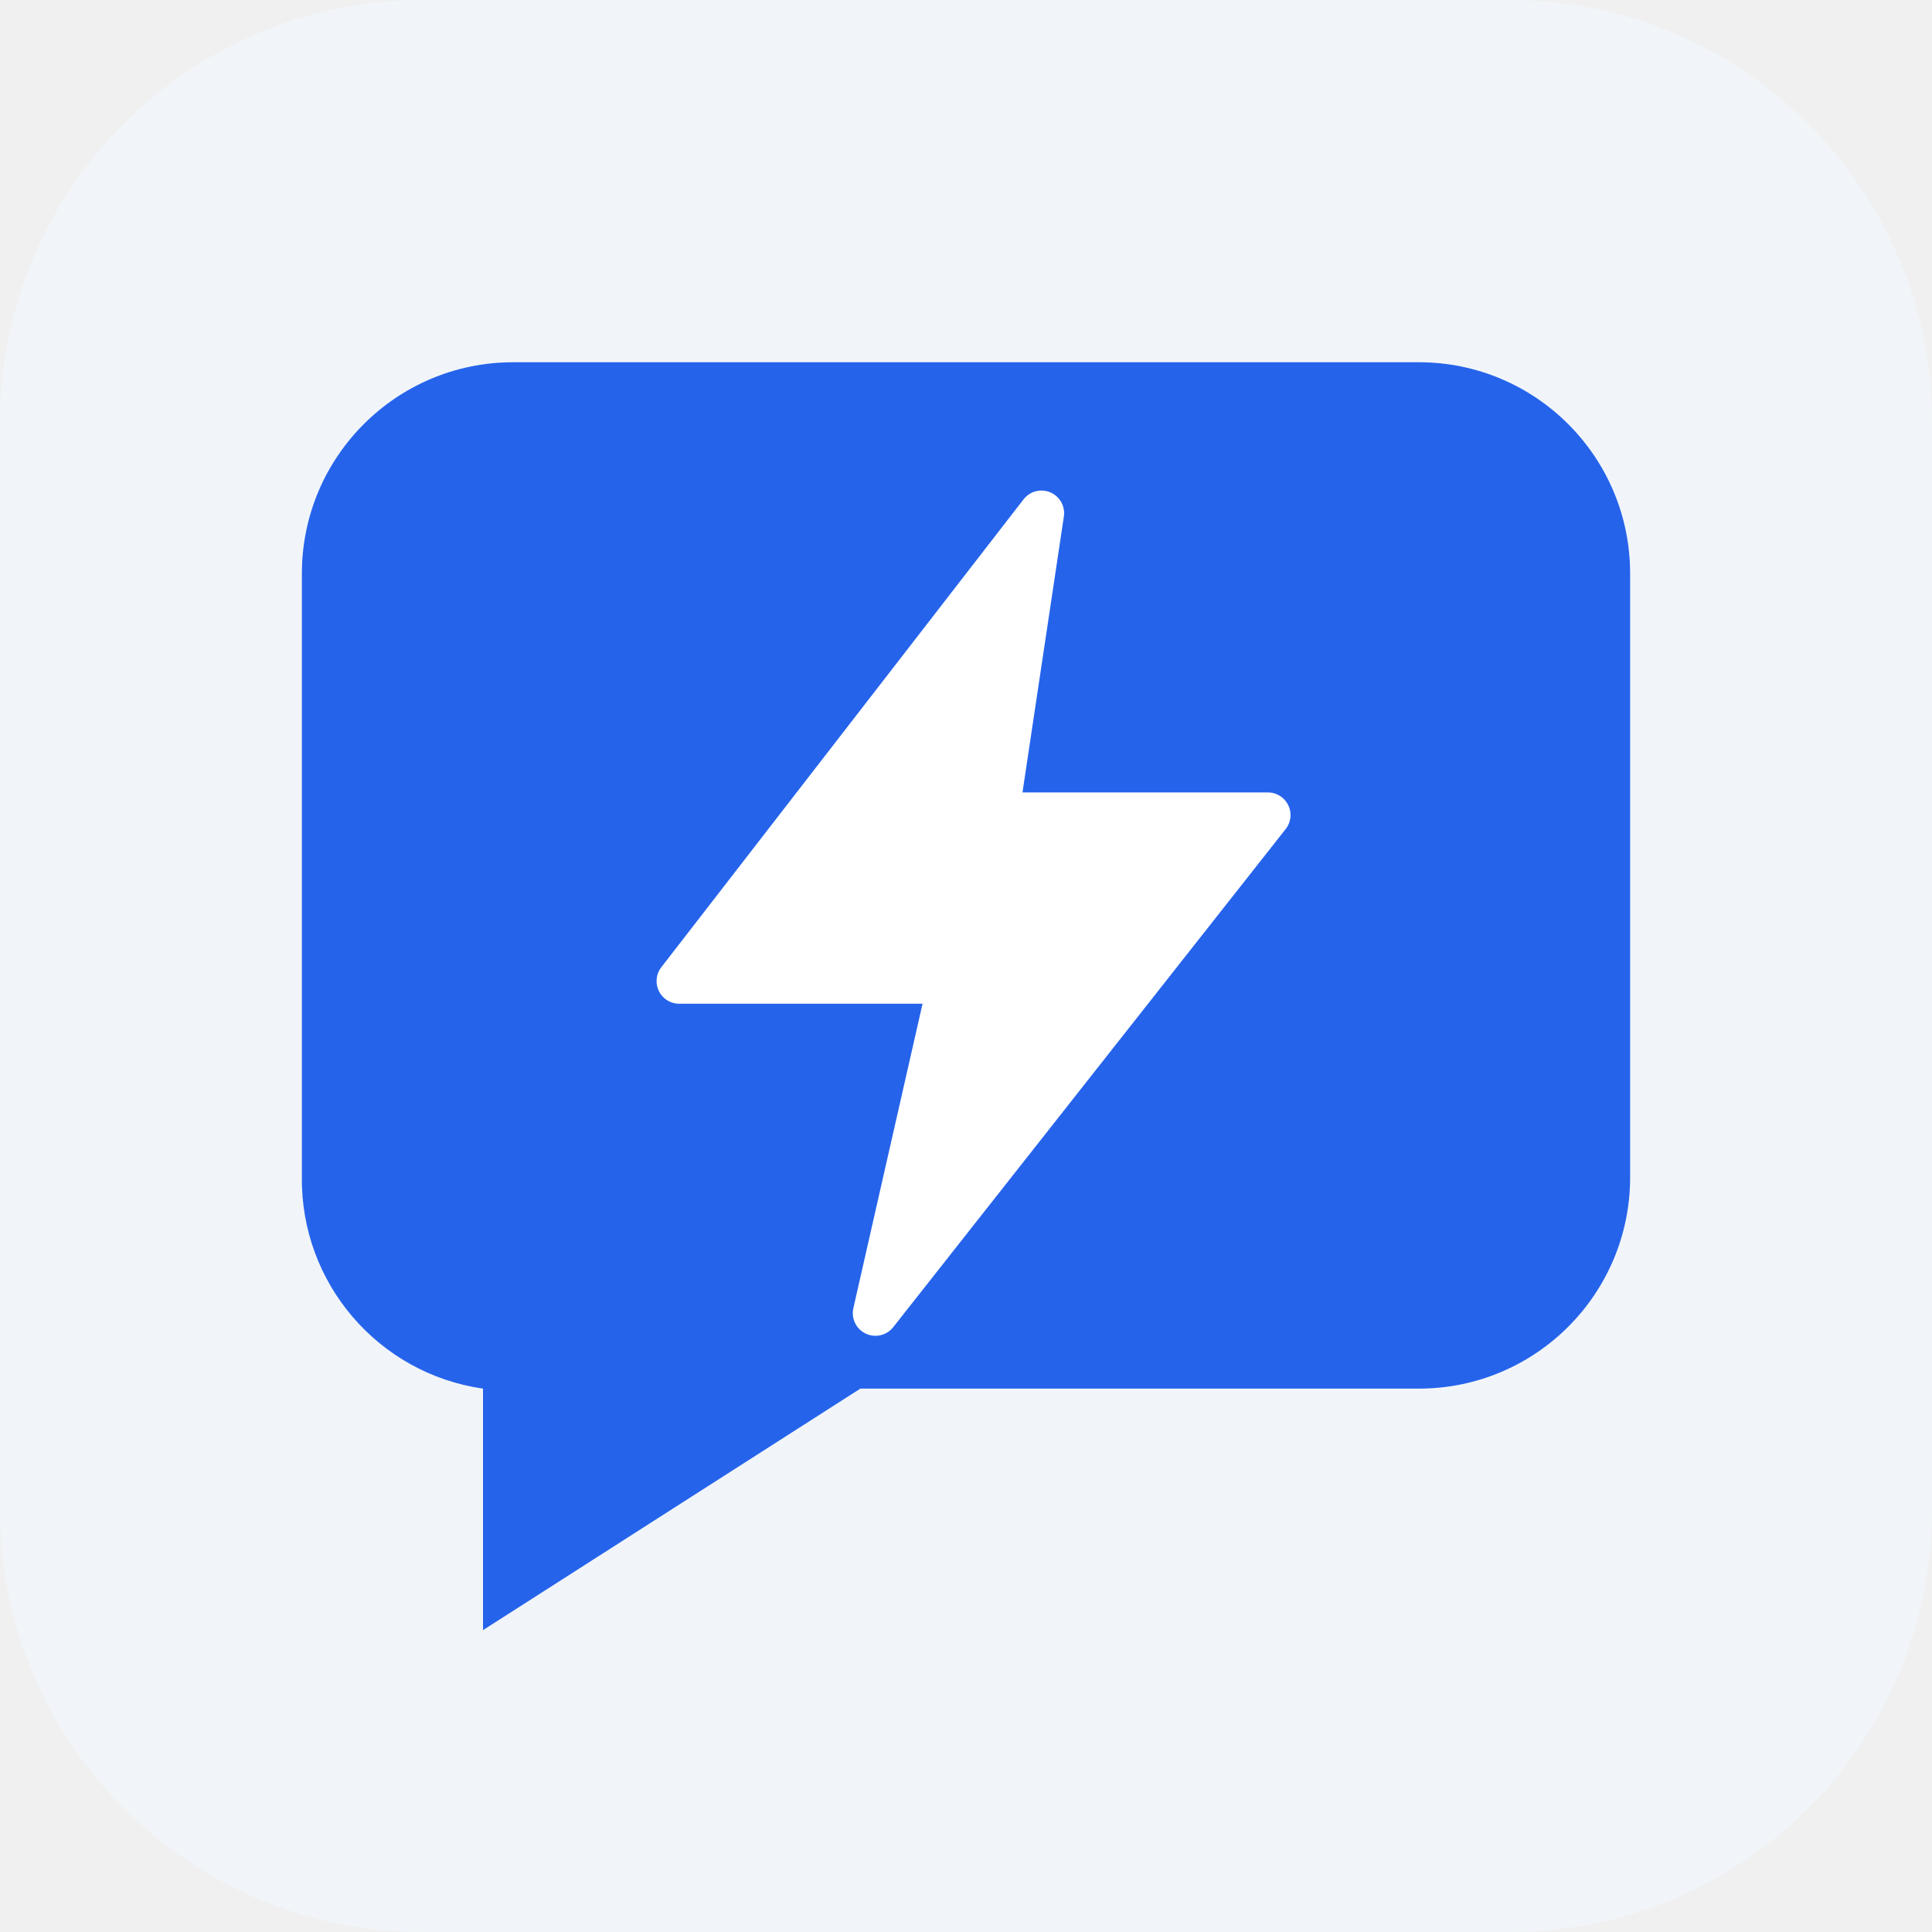
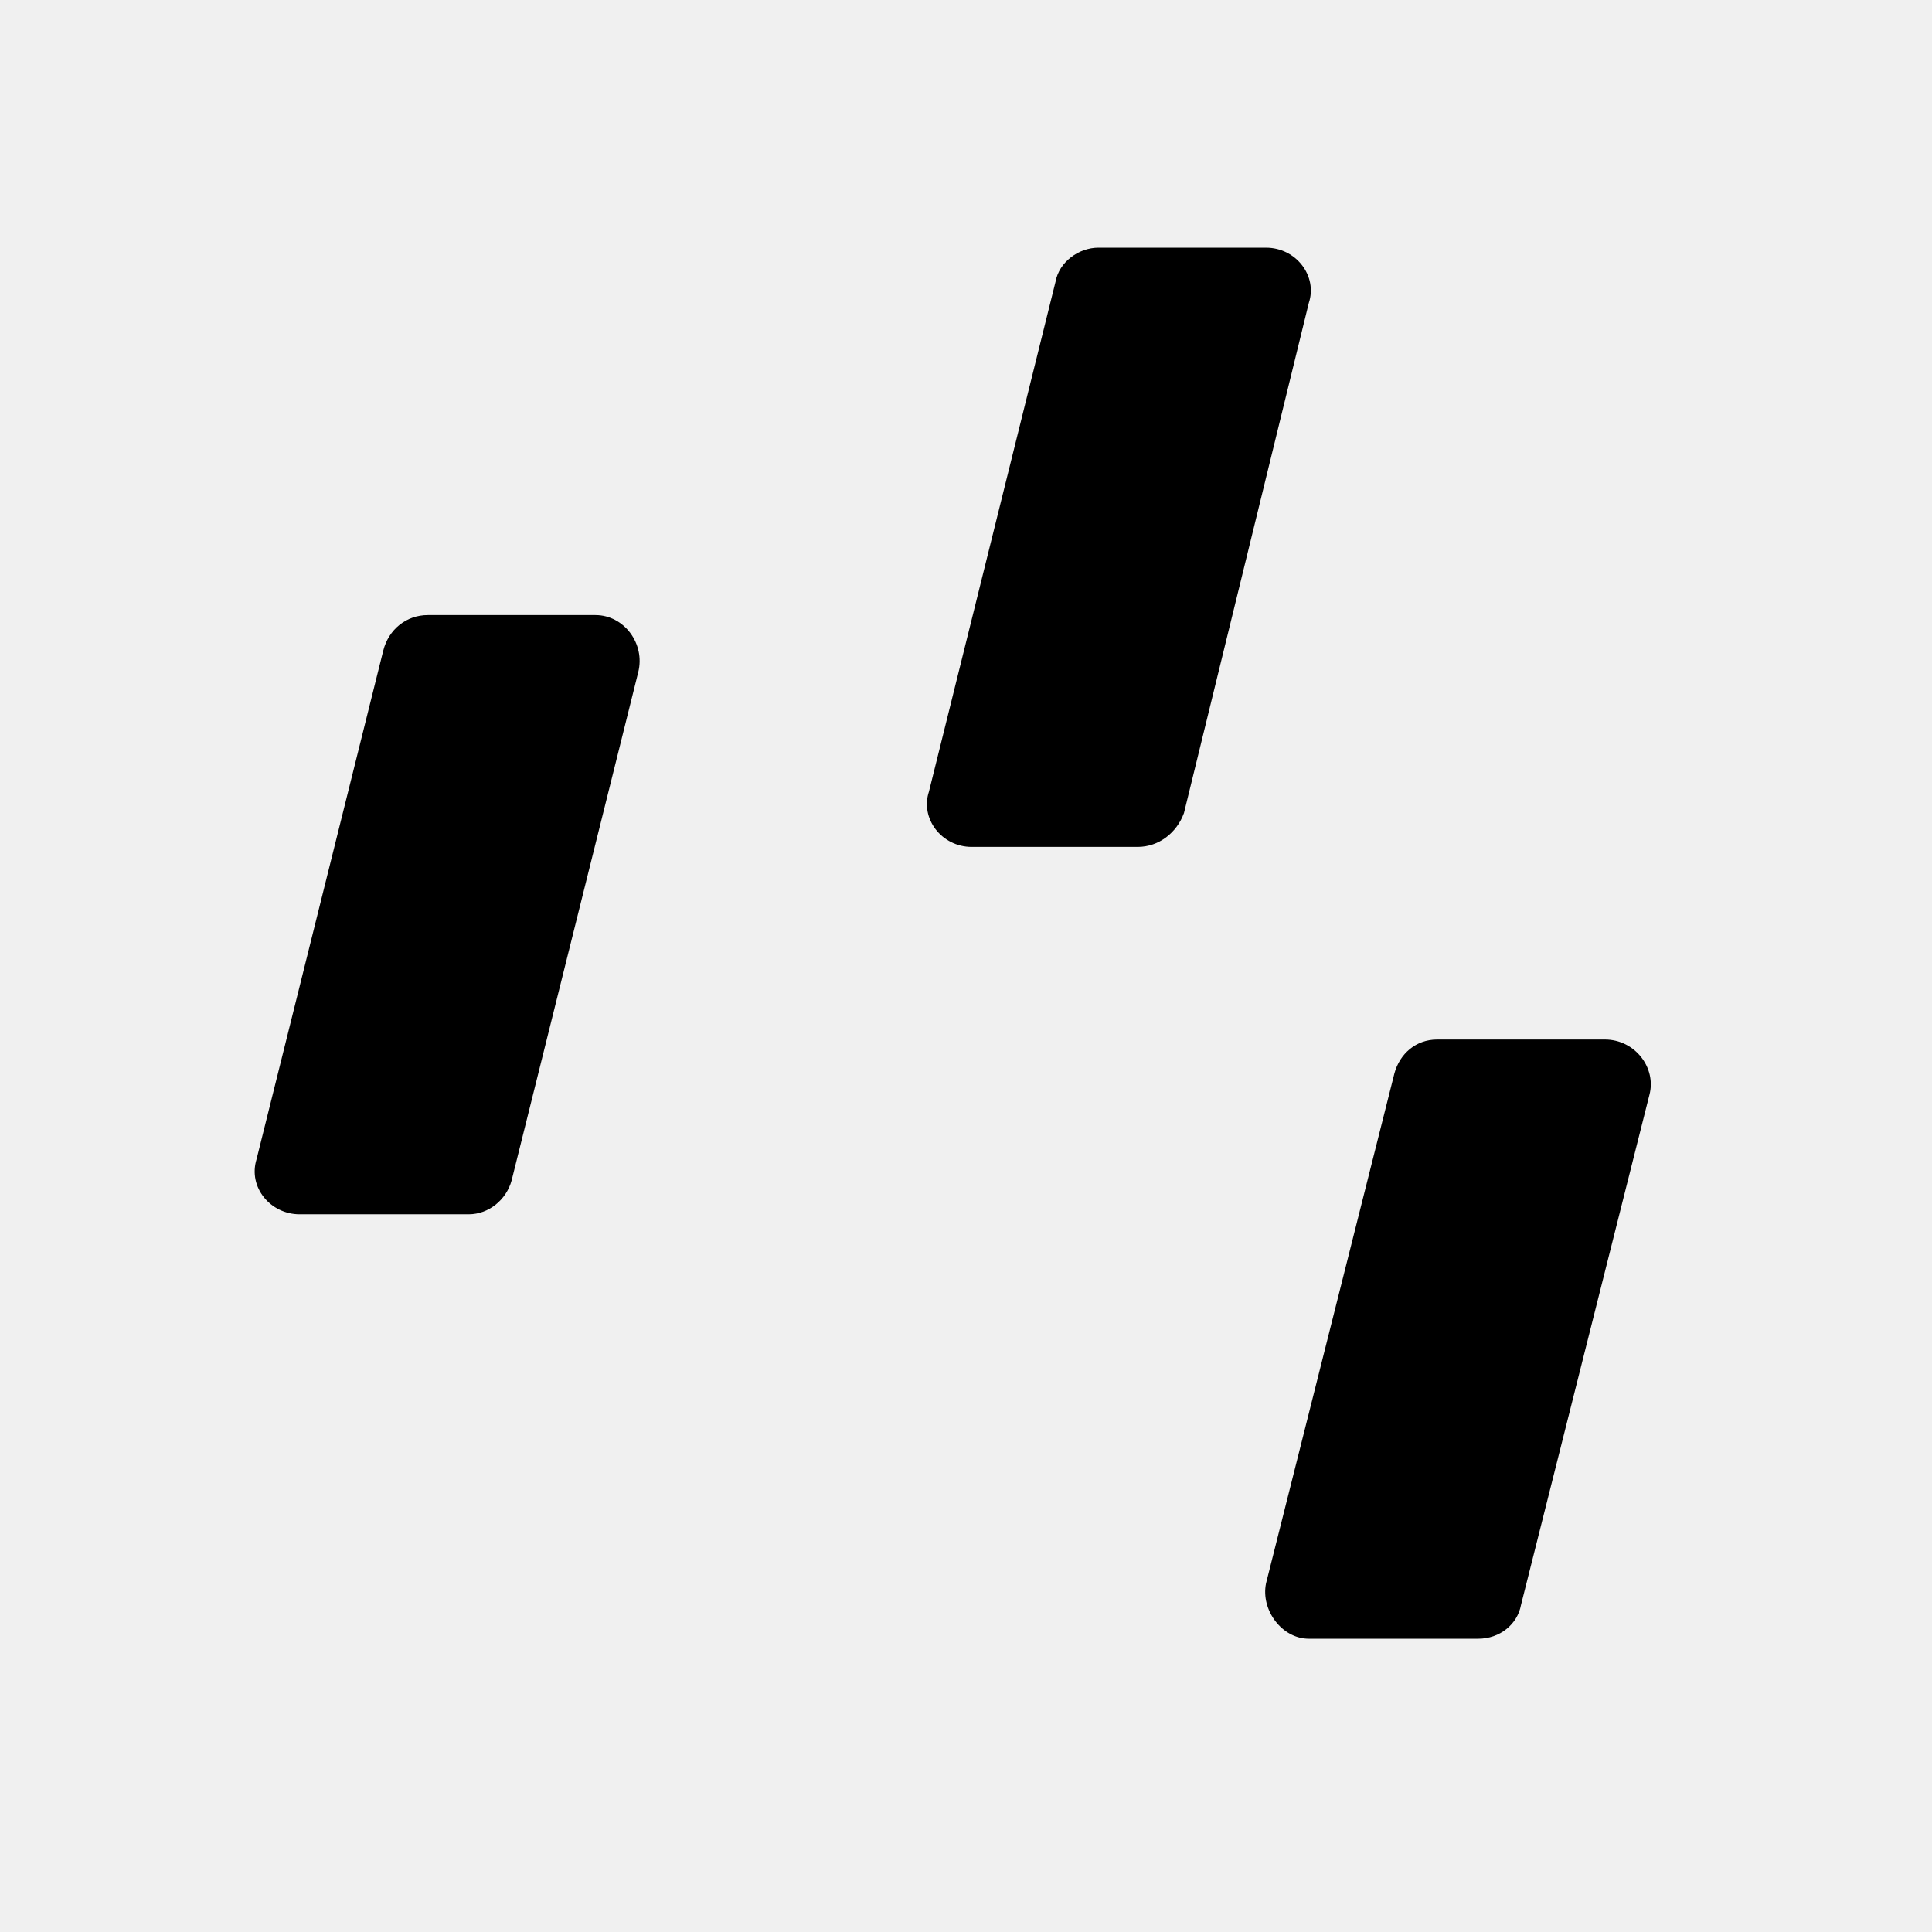
- <svg xmlns="http://www.w3.org/2000/svg" width="128" height="128" viewBox="0 0 128 128" role="img" aria-label="Photon message lightning icon">
-   <rect width="128" height="128" rx="28" fill="#f1f5f9" />
-   <path d="M34 24h60a14 14 0 0 1 14 14v40a14 14 0 0 1-14 14H57l-25 16V92A14 14 0 0 1 20 78V38a14 14 0 0 1 14-14Z" fill="#2563eb" />
-   <path d="m69 34-24 31h18l-5 22 26-33H66Z" fill="#ffffff" stroke="#ffffff" stroke-linejoin="round" stroke-width="3" />
+ <svg xmlns="http://www.w3.org/2000/svg" width="128" height="128" viewBox="-5 -5 39 39" fill="none" role="img" aria-label="Photon">
+   <path fill="#000000" d="M24.012 15.984h3.384c.612 0 1.044.576.9 1.116l-2.592 10.296c-.072.396-.432.684-.864.684h-3.42c-.54 0-.972-.576-.864-1.116l2.592-10.296c.108-.396.432-.684.864-.684ZM17.172 0h3.384c.612 0 1.044.576.864 1.116l-2.52 10.296c-.144.396-.504.684-.936.684h-3.348c-.612 0-1.044-.576-.864-1.116L16.308.684C16.38.288 16.776 0 17.172 0ZM3.636 7.416H7.02c.576 0 1.008.576.864 1.152l-2.556 10.26c-.108.396-.468.684-.864.684h-3.42c-.576 0-1.044-.54-.864-1.116l2.556-10.26c.108-.432.468-.72.9-.72Z" />
</svg>
